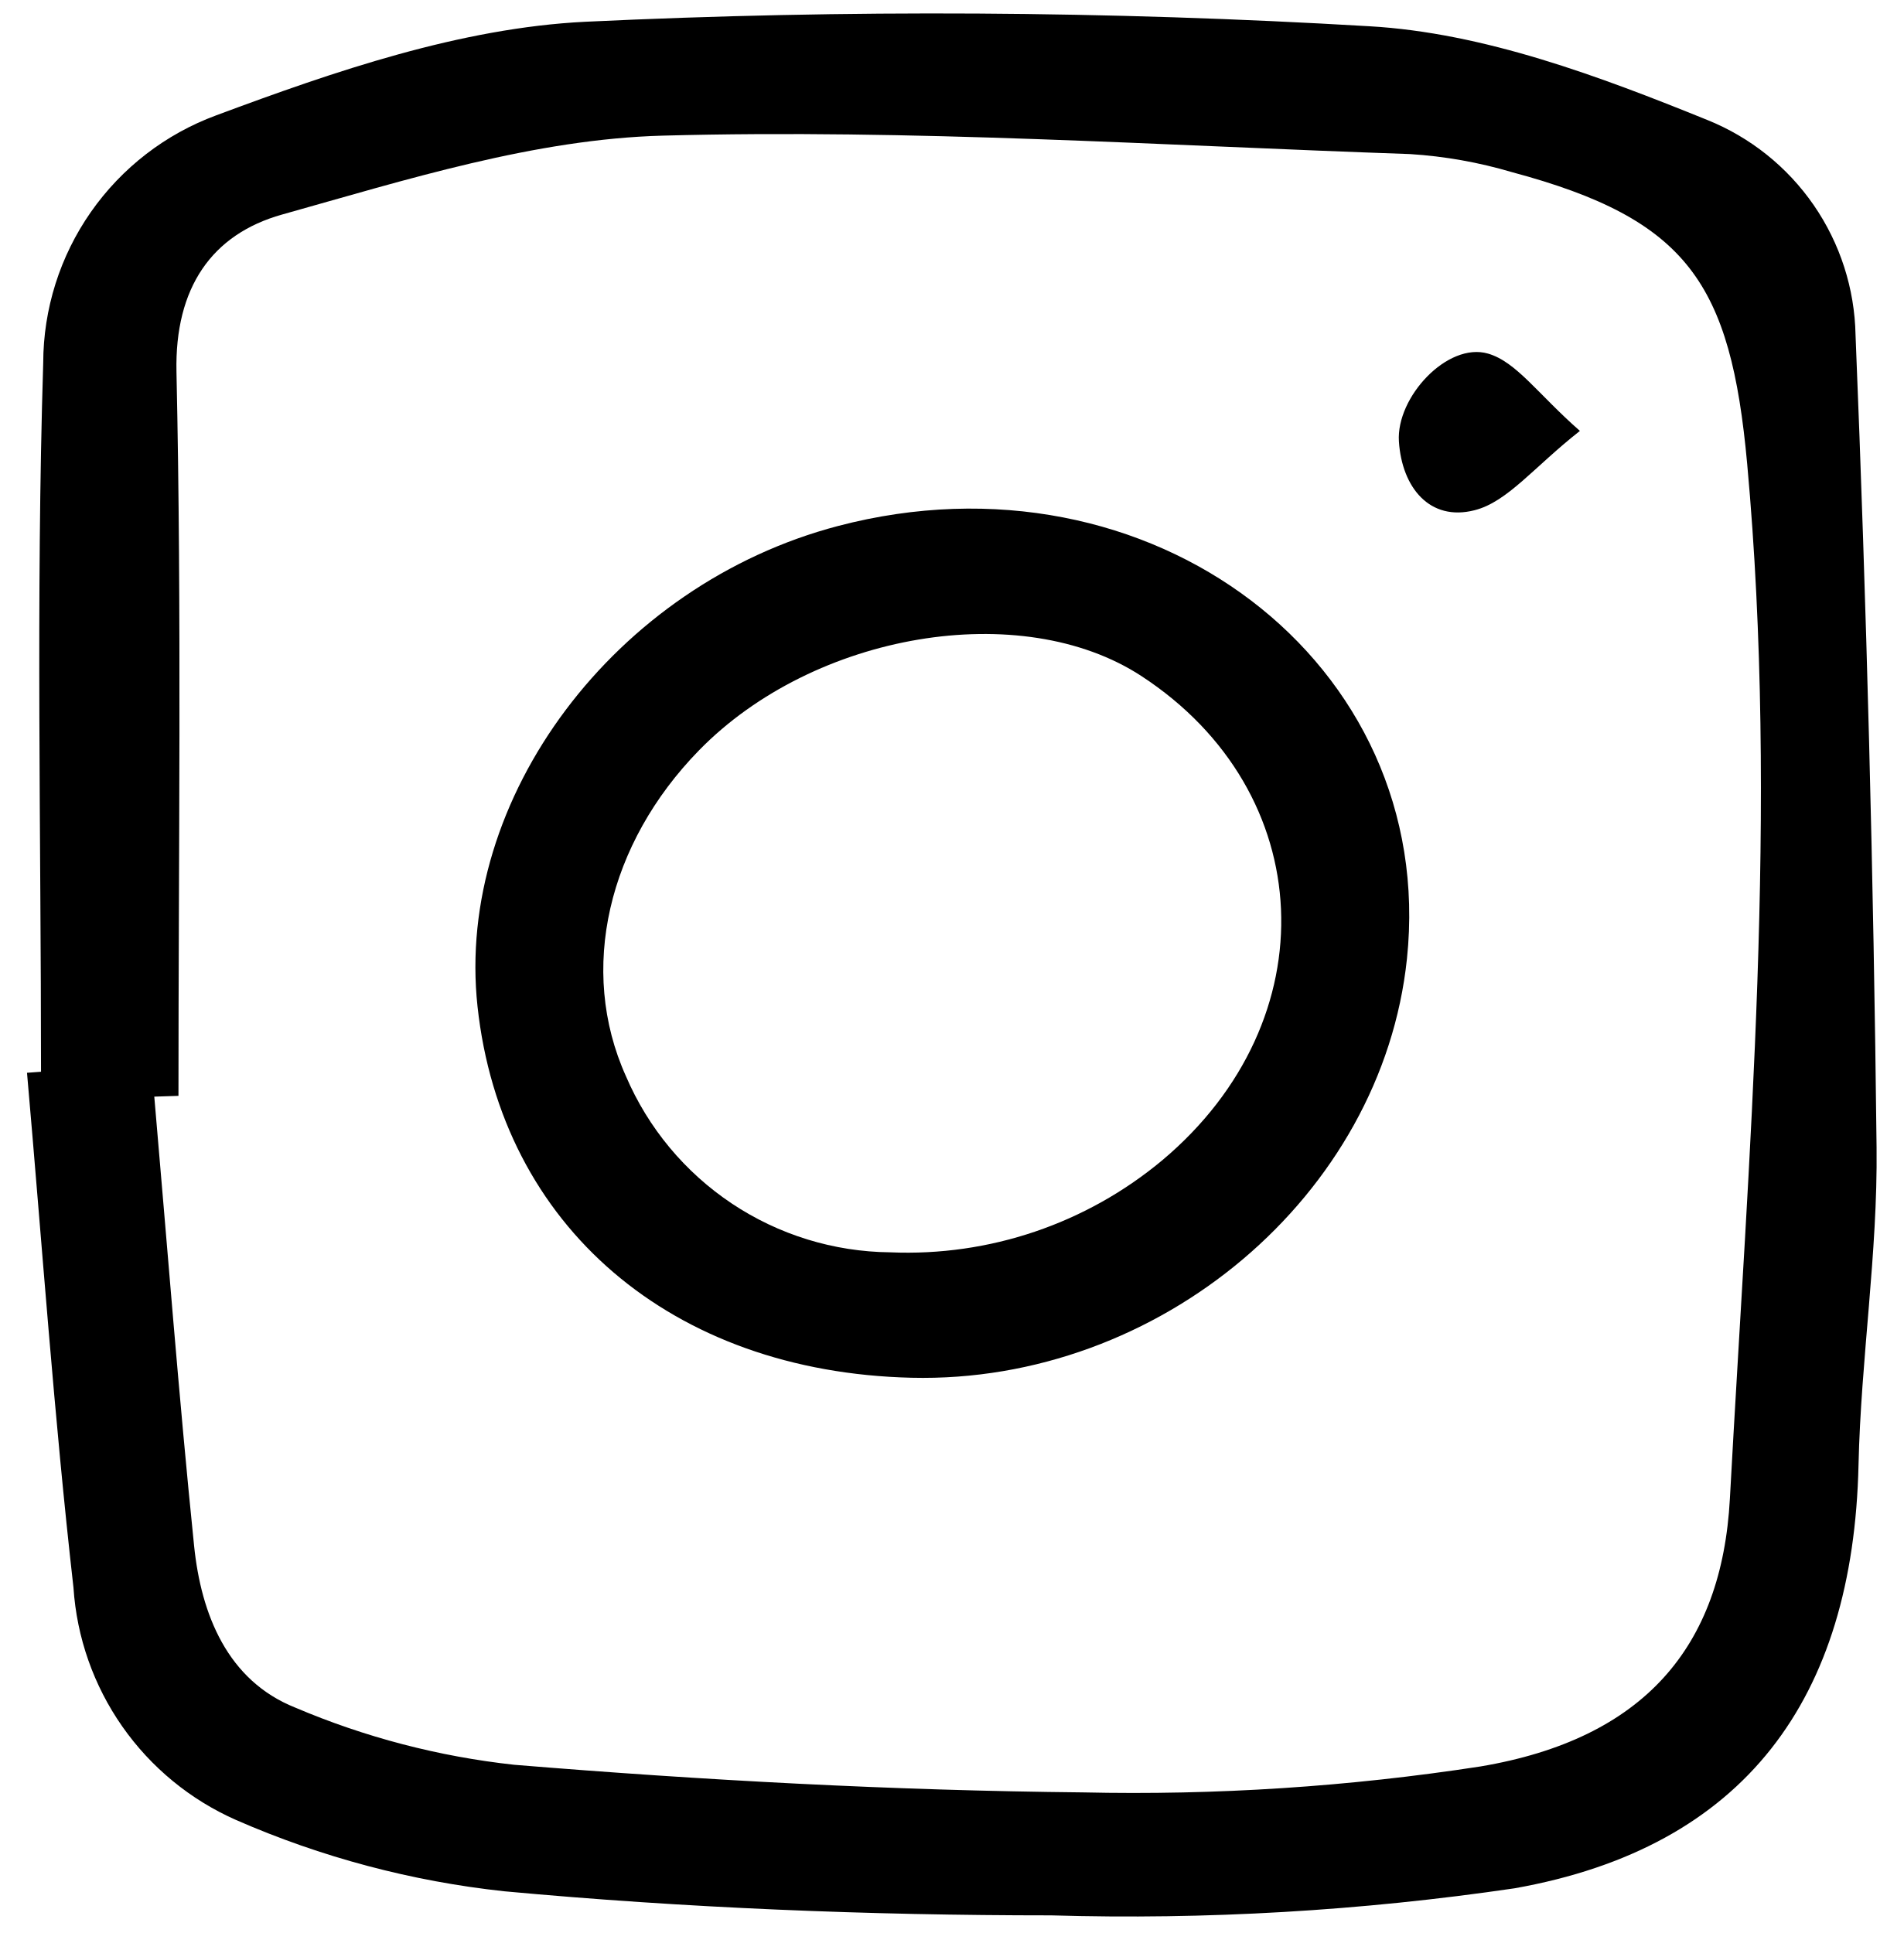
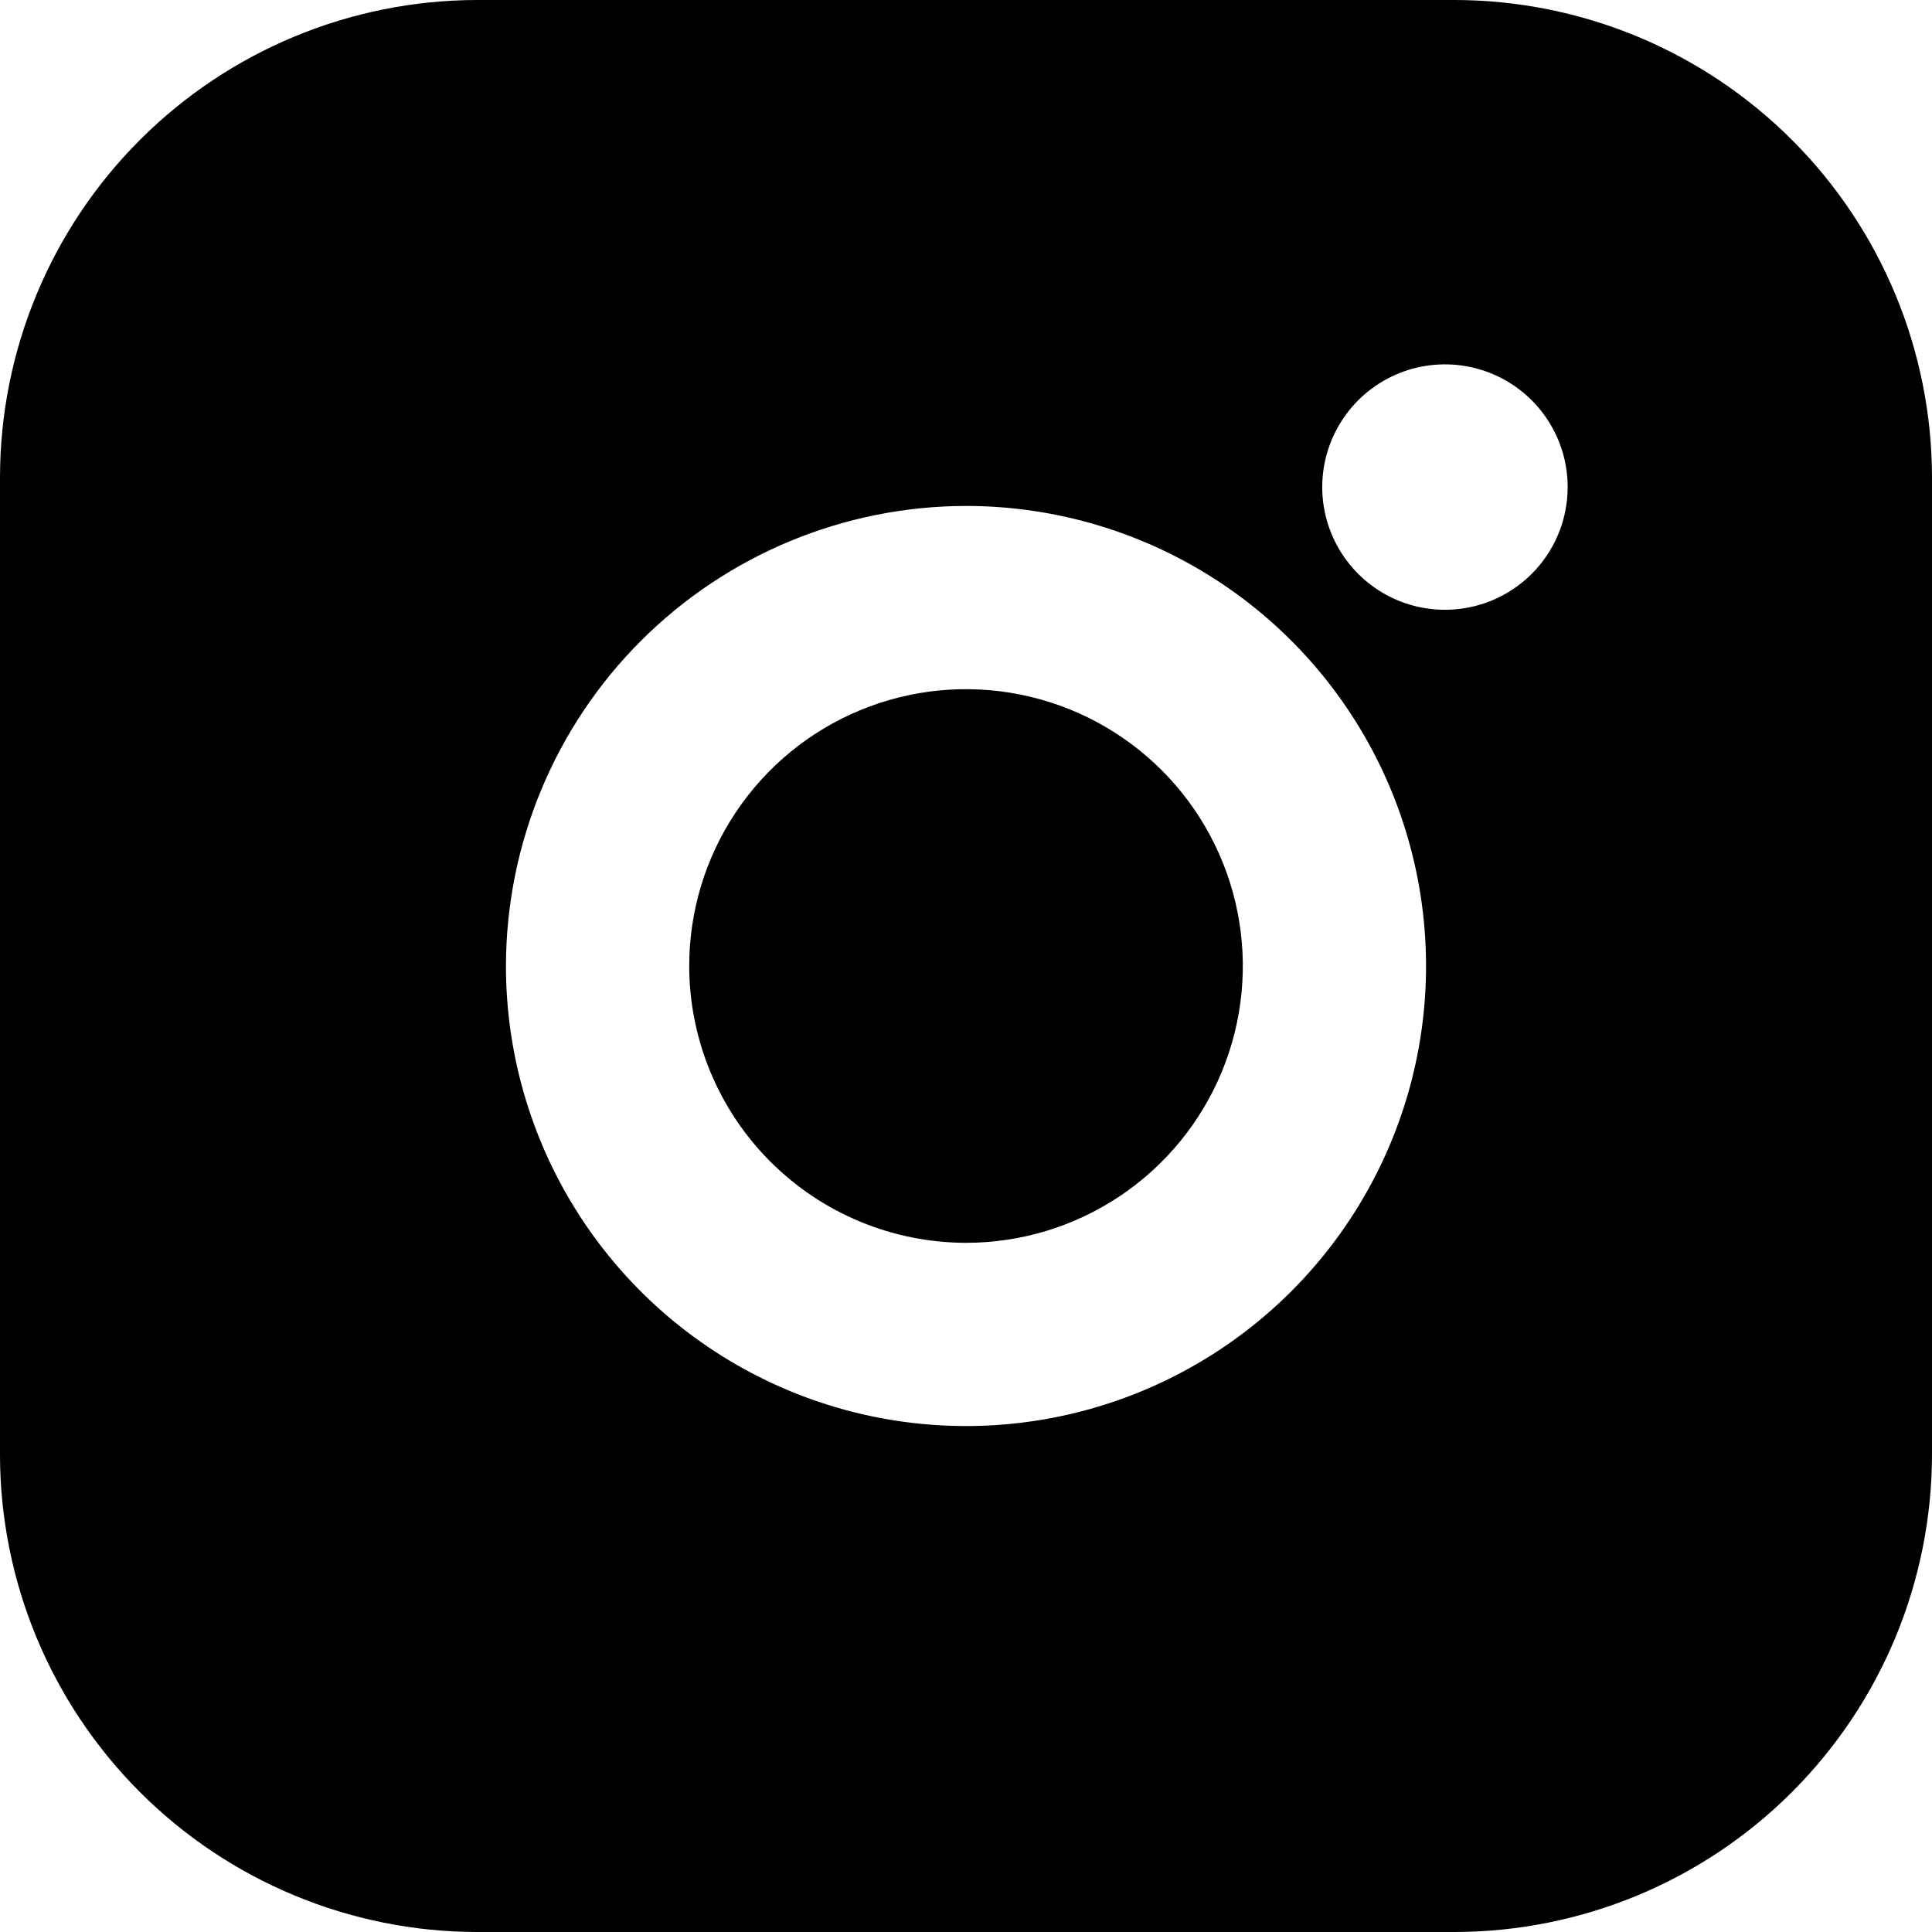
- <svg xmlns="http://www.w3.org/2000/svg" fill="none" height="65" viewBox="0 0 64 65" width="64">
-   <path d="m1.379 36.039c0-7.945-.172-15.9.074-23.834.003-1.816.562-3.587 1.602-5.075s2.51-2.623 4.213-3.251c3.988-1.486 8.218-2.939 12.405-3.147 8.786-.418 17.588-.368 26.368.151 3.843.22 7.723 1.678 11.353 3.149 1.45.583 2.697 1.58 3.584 2.867s1.376 2.807 1.405 4.37c.371 9.101.607 18.206.707 27.317.04 3.555-.527 7.113-.607 10.674-.176 7.856-3.814 12.861-11.564 14.237-5.157.758-10.371 1.063-15.582.91-6.132 0-12.282-.246-18.385-.81-3.11-.335-6.15-1.143-9.015-2.397-1.538-.679-2.861-1.766-3.825-3.144s-1.532-2.993-1.642-4.671c-.653-5.755-1.054-11.539-1.562-17.311zm4.621.811-.813.026c.438 5.034.824 10.073 1.338 15.1.236 2.318 1.127 4.537 3.4 5.444 2.345.998 4.825 1.646 7.359 1.923 6.359.522 12.745.867 19.124.929 4.471.1 8.942-.191 13.362-.872 5.5-.926 8.117-4.018 8.388-9 .628-11.591 1.643-23.167.582-34.8-.555-6.08-2-8.228-7.911-9.812-1.115-.33-2.264-.534-3.424-.607-8.374-.288-16.76-.847-25.124-.62-4.293.116-8.6 1.476-12.8 2.654-2.357.662-3.609 2.457-3.548 5.287.177 8.111.067 16.23.067 24.348zm24.644 9.479c-8.063-.192-13.79-5.093-14.59-12.486-.759-7.011 4.627-14.189 12.121-16.156 10.5-2.757 20.17 4.6 19.126 14.555-.837 7.958-8.321 14.286-16.66 14.087zm-.718-4.218c3.331.144 6.596-.962 9.155-3.1 5.606-4.716 5.257-12.381-.706-16.277-4.035-2.636-11-1.468-14.871 2.494-3.065 3.136-4.073 7.38-2.46 10.961.746 1.742 1.983 3.229 3.559 4.281 1.577 1.052 3.425 1.622 5.32 1.641zm20.1-30.221c-1.362-.394-3.091 1.465-2.995 2.954.1 1.547 1.036 2.7 2.544 2.313 1.107-.28 1.99-1.448 3.541-2.667-1.411-1.237-2.134-2.324-3.09-2.6z" fill="#000" />
+ <svg xmlns="http://www.w3.org/2000/svg" fill="none" height="64" viewBox="0 0 64 64" width="64">
+   <g fill="#000">
+     <path d="m48.19 0h-32.38c-4.192.004-8.211 1.671-11.175 4.635s-4.631 6.983-4.635 11.175v32.38c.004 4.192 1.671 8.211 4.635 11.175s6.983 4.631 11.175 4.635h32.38c4.191-.006 8.21-1.673 11.173-4.637 2.964-2.964 4.631-6.982 4.637-11.173v-32.38c-.006-4.191-1.673-8.209-4.637-11.173-2.964-2.964-6.982-4.631-11.173-4.637zm-.33 20.2c-.804-.001-1.59-.24-2.257-.688-.668-.447-1.188-1.083-1.495-1.826-.307-.743-.386-1.561-.228-2.349.158-.788.546-1.512 1.115-2.08s1.294-.954 2.083-1.11c.789-.156 1.606-.074 2.348.234.742.309 1.377.83 1.823 1.5.446.669.683 1.455.682 2.259-.001.534-.106 1.062-.311 1.555-.205.493-.505.941-.883 1.318-.378.377-.827.676-1.32.88s-1.022.308-1.556.307zm-15.86-3.44c3.014 0 5.961.894 8.467 2.568s4.46 4.055 5.613 6.84 1.455 5.849.867 8.805c-.588 2.956-2.039 5.672-4.171 7.803-2.131 2.131-4.847 3.583-7.803 4.171-2.956.588-6.021.286-8.805-.867s-5.165-3.107-6.84-5.613-2.568-5.453-2.568-8.467c.006-4.04 1.613-7.913 4.47-10.77s6.73-4.464 10.77-4.47z" />
+     <path d="m32 41.17c1.814 0 3.587-.538 5.095-1.546s2.683-2.44 3.377-4.115c.694-1.676.876-3.519.522-5.298-.354-1.779-1.227-3.413-2.51-4.695-1.282-1.282-2.916-2.156-4.695-2.51-1.779-.354-3.623-.172-5.298.522-1.676.694-3.108 1.869-4.115 3.377s-1.545 3.281-1.545 5.095c.003 2.431.97 4.762 2.689 6.481s4.05 2.686 6.481 2.689z" />
+   </g>
</svg>
